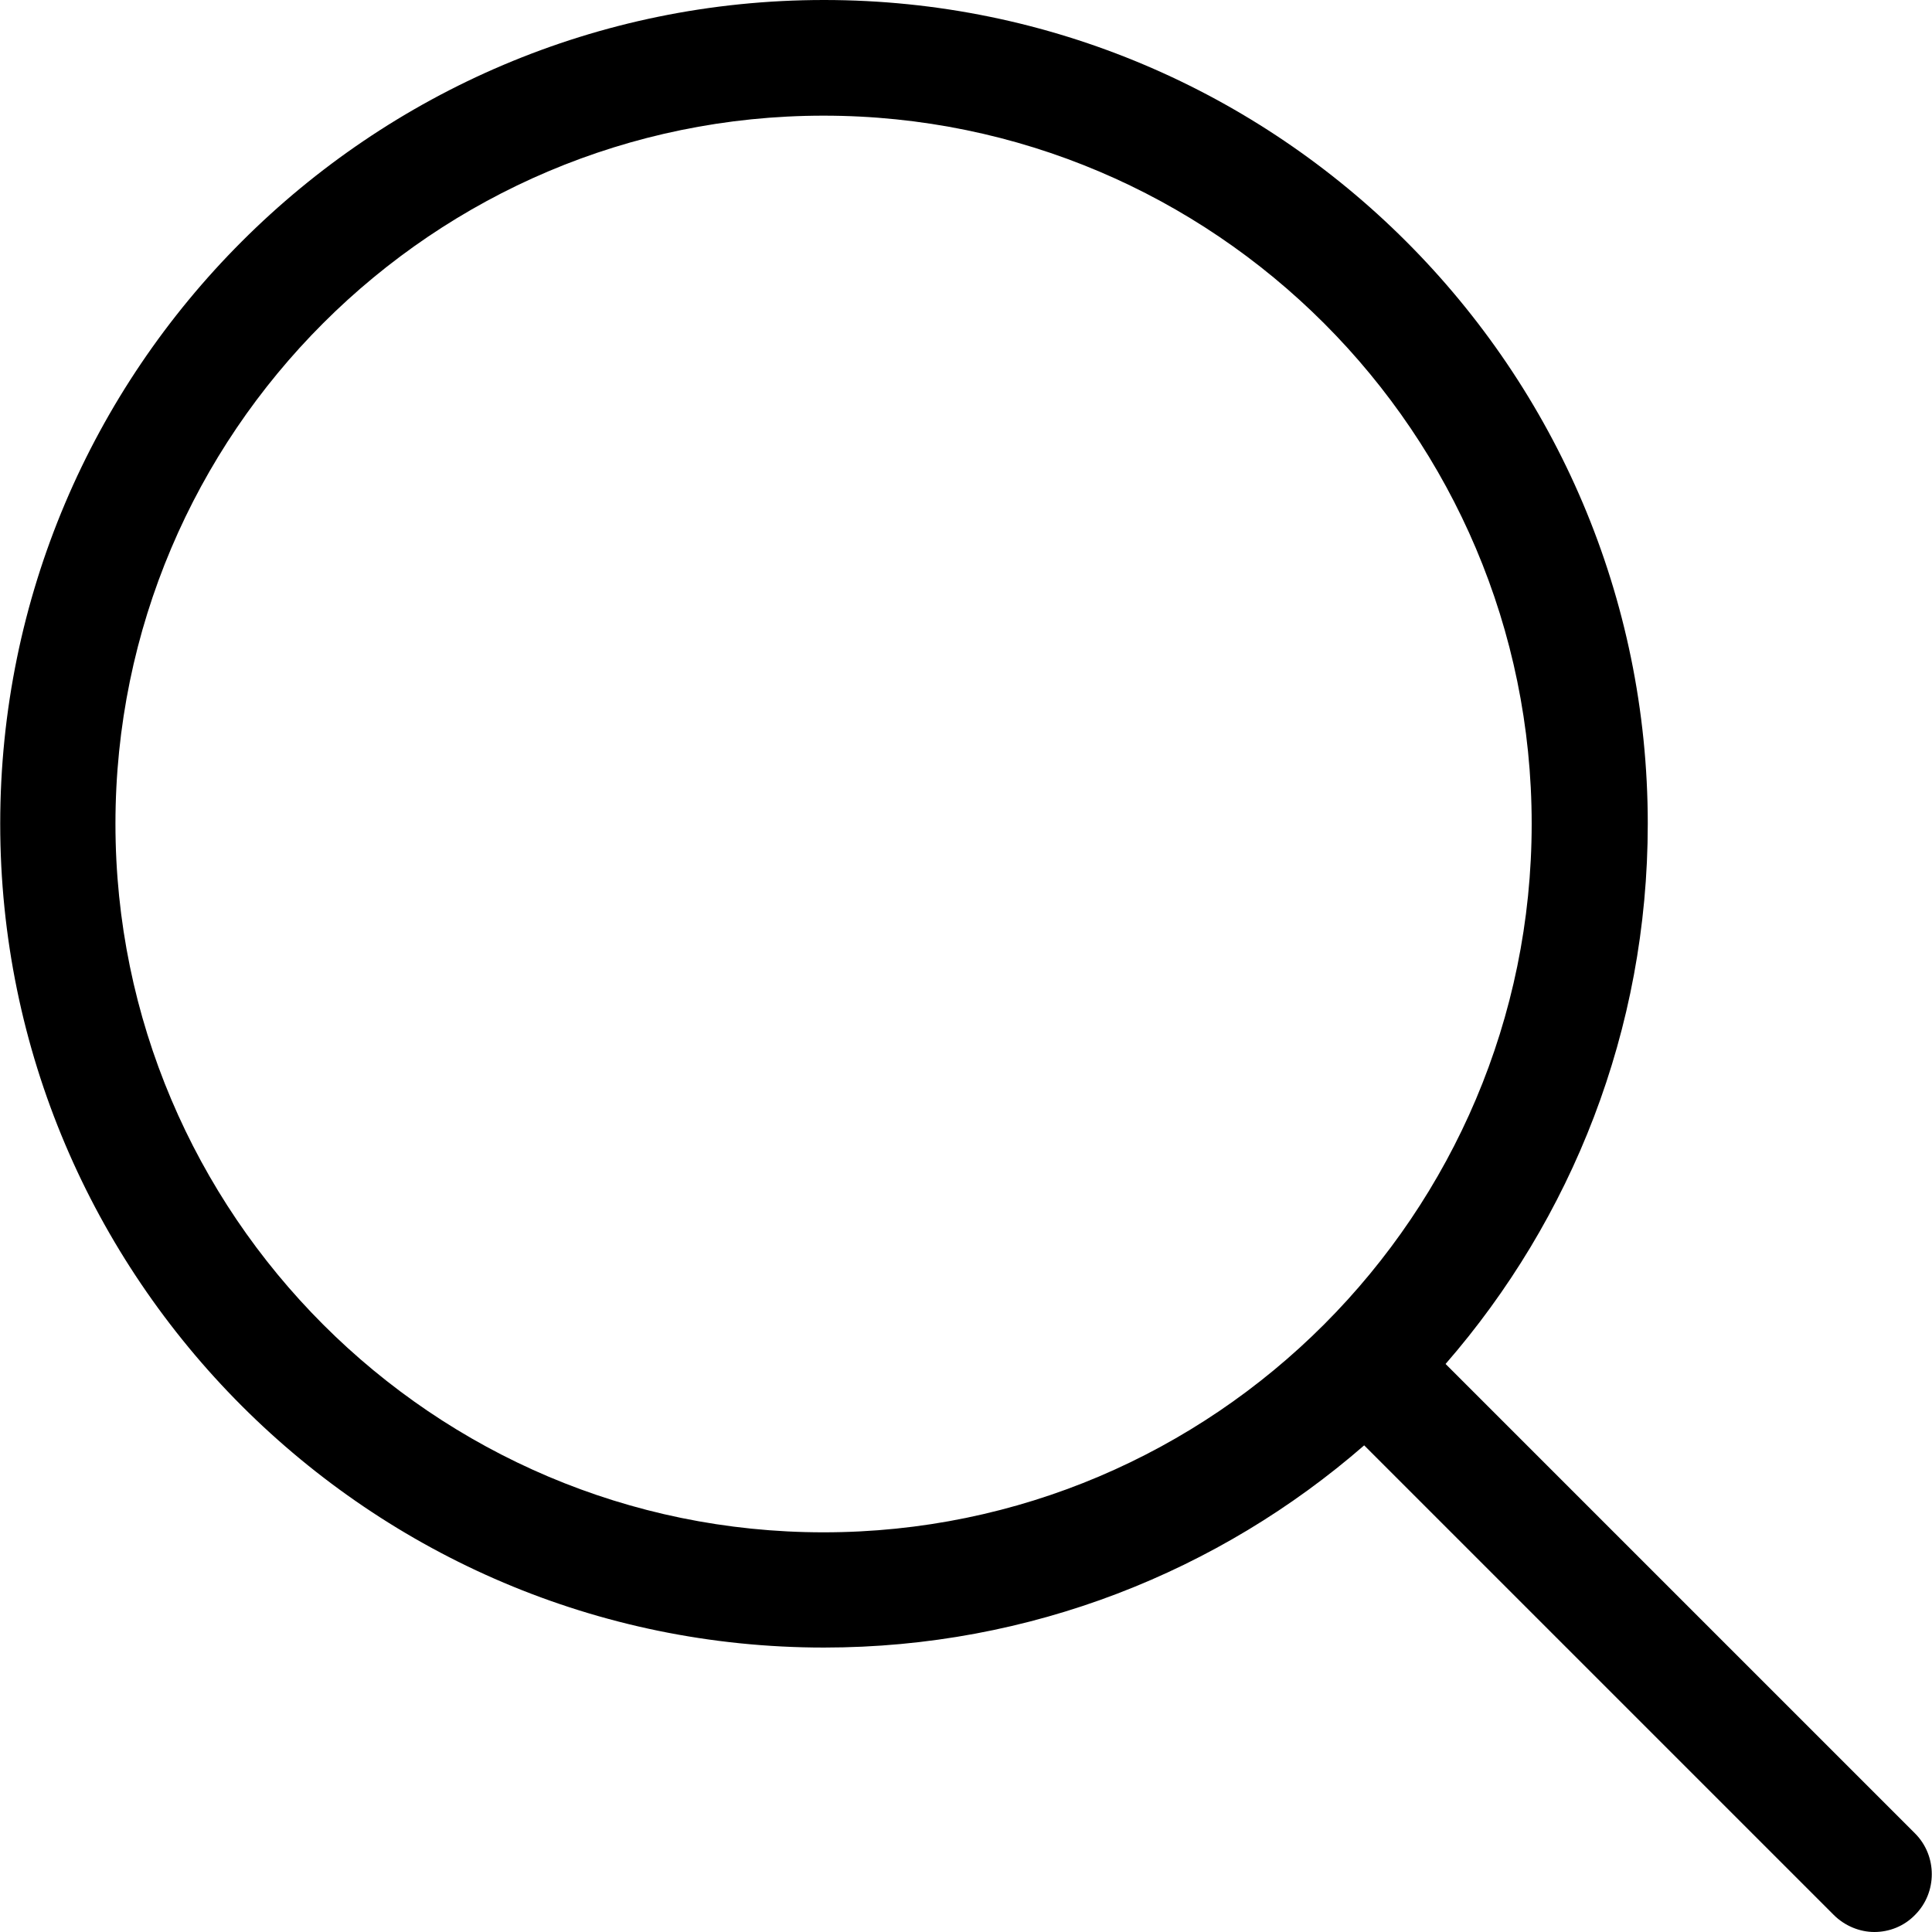
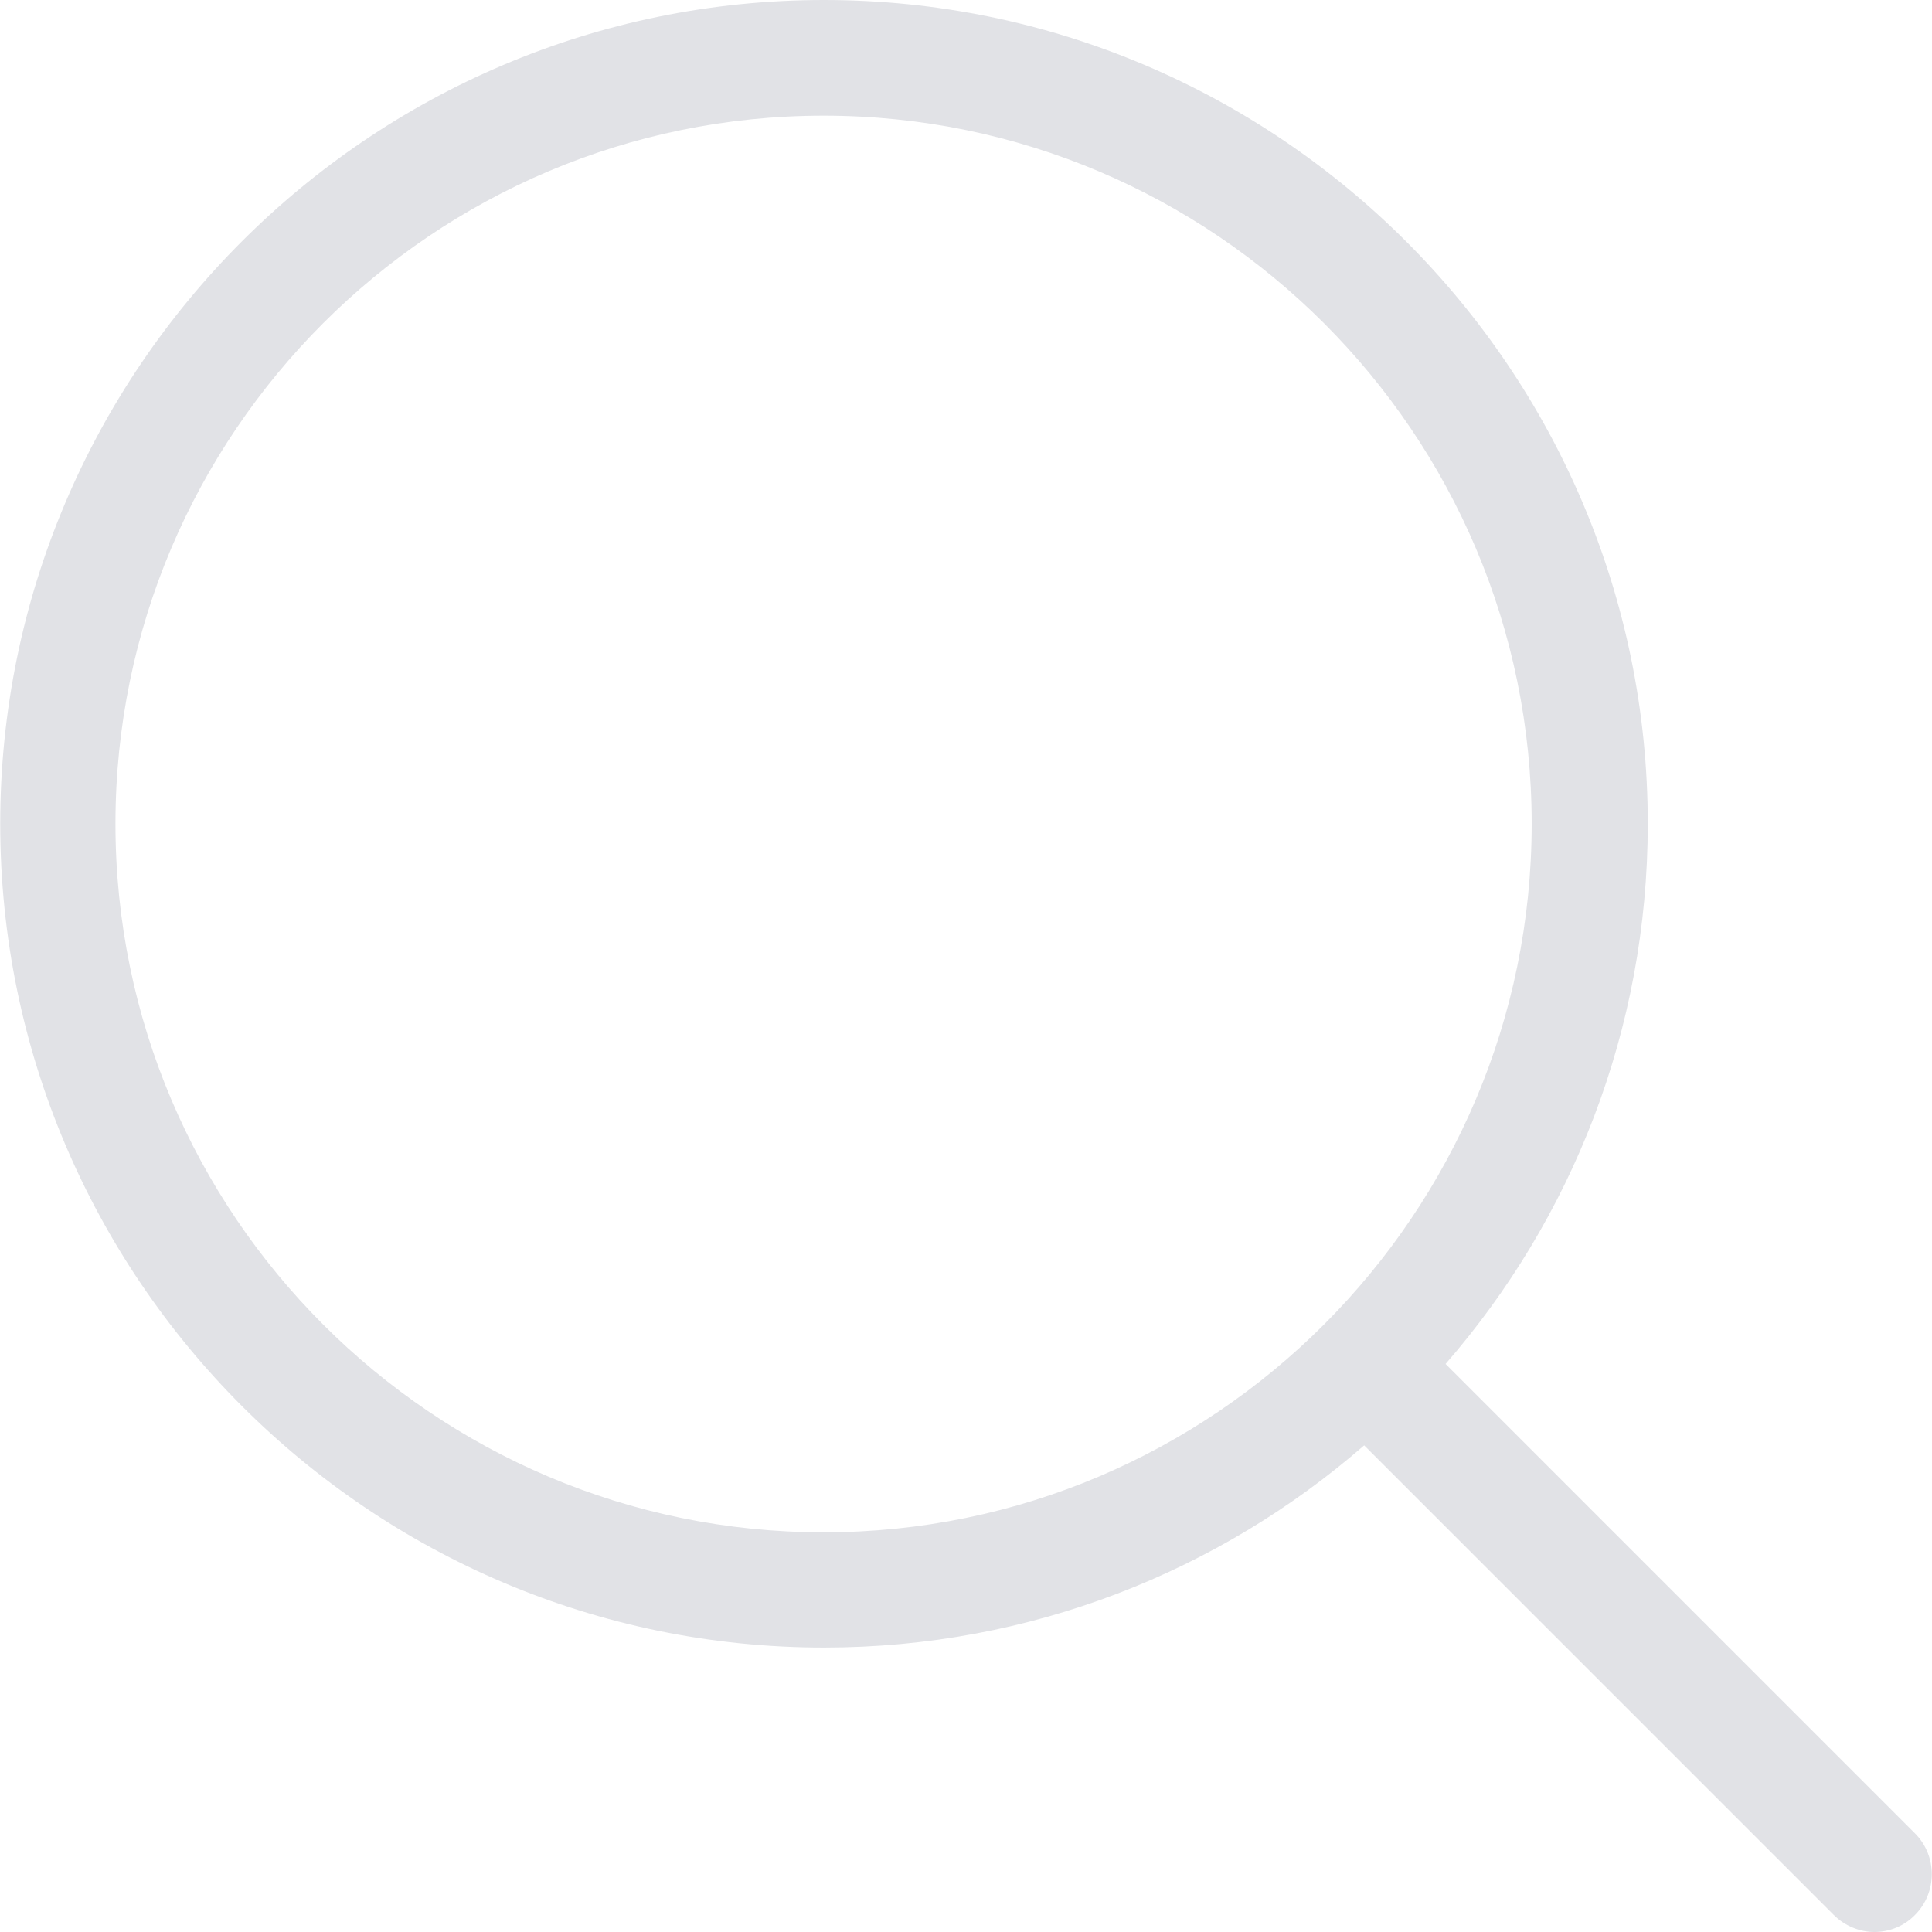
<svg xmlns="http://www.w3.org/2000/svg" version="1.1" id="Capa_1" x="0px" y="0px" viewBox="0 0 451 451" style="enable-background:new 0 0 451 451;" xml:space="preserve">
  <g>
-     <path d="M447.05,428l-109.6-109.6c29.4-33.8,47.2-77.9,47.2-126.1C384.65,86.2,298.35,0,192.35,0C86.25,0,0.05,86.3,0.05,192.3   s86.3,192.3,192.3,192.3c48.2,0,92.3-17.8,126.1-47.2L428.05,447c2.6,2.6,6.1,4,9.5,4s6.9-1.3,9.5-4   C452.25,441.8,452.25,433.2,447.05,428z M26.95,192.3c0-91.2,74.2-165.3,165.3-165.3c91.2,0,165.3,74.2,165.3,165.3   s-74.1,165.4-165.3,165.4C101.15,357.7,26.95,283.5,26.95,192.3z" />
+     <path fill="#e1e2e6" d="M447.05,428l-109.6-109.6c29.4-33.8,47.2-77.9,47.2-126.1C384.65,86.2,298.35,0,192.35,0C86.25,0,0.05,86.3,0.05,192.3   s86.3,192.3,192.3,192.3c48.2,0,92.3-17.8,126.1-47.2L428.05,447c2.6,2.6,6.1,4,9.5,4s6.9-1.3,9.5-4   C452.25,441.8,452.25,433.2,447.05,428z M26.95,192.3c0-91.2,74.2-165.3,165.3-165.3c91.2,0,165.3,74.2,165.3,165.3   s-74.1,165.4-165.3,165.4C101.15,357.7,26.95,283.5,26.95,192.3z" />
  </g>
  <g>
</g>
  <g>
</g>
  <g>
</g>
  <g>
</g>
  <g>
</g>
  <g>
</g>
  <g>
</g>
  <g>
</g>
  <g>
</g>
  <g>
</g>
  <g>
</g>
  <g>
</g>
  <g>
</g>
  <g>
</g>
  <g>
</g>
</svg>
